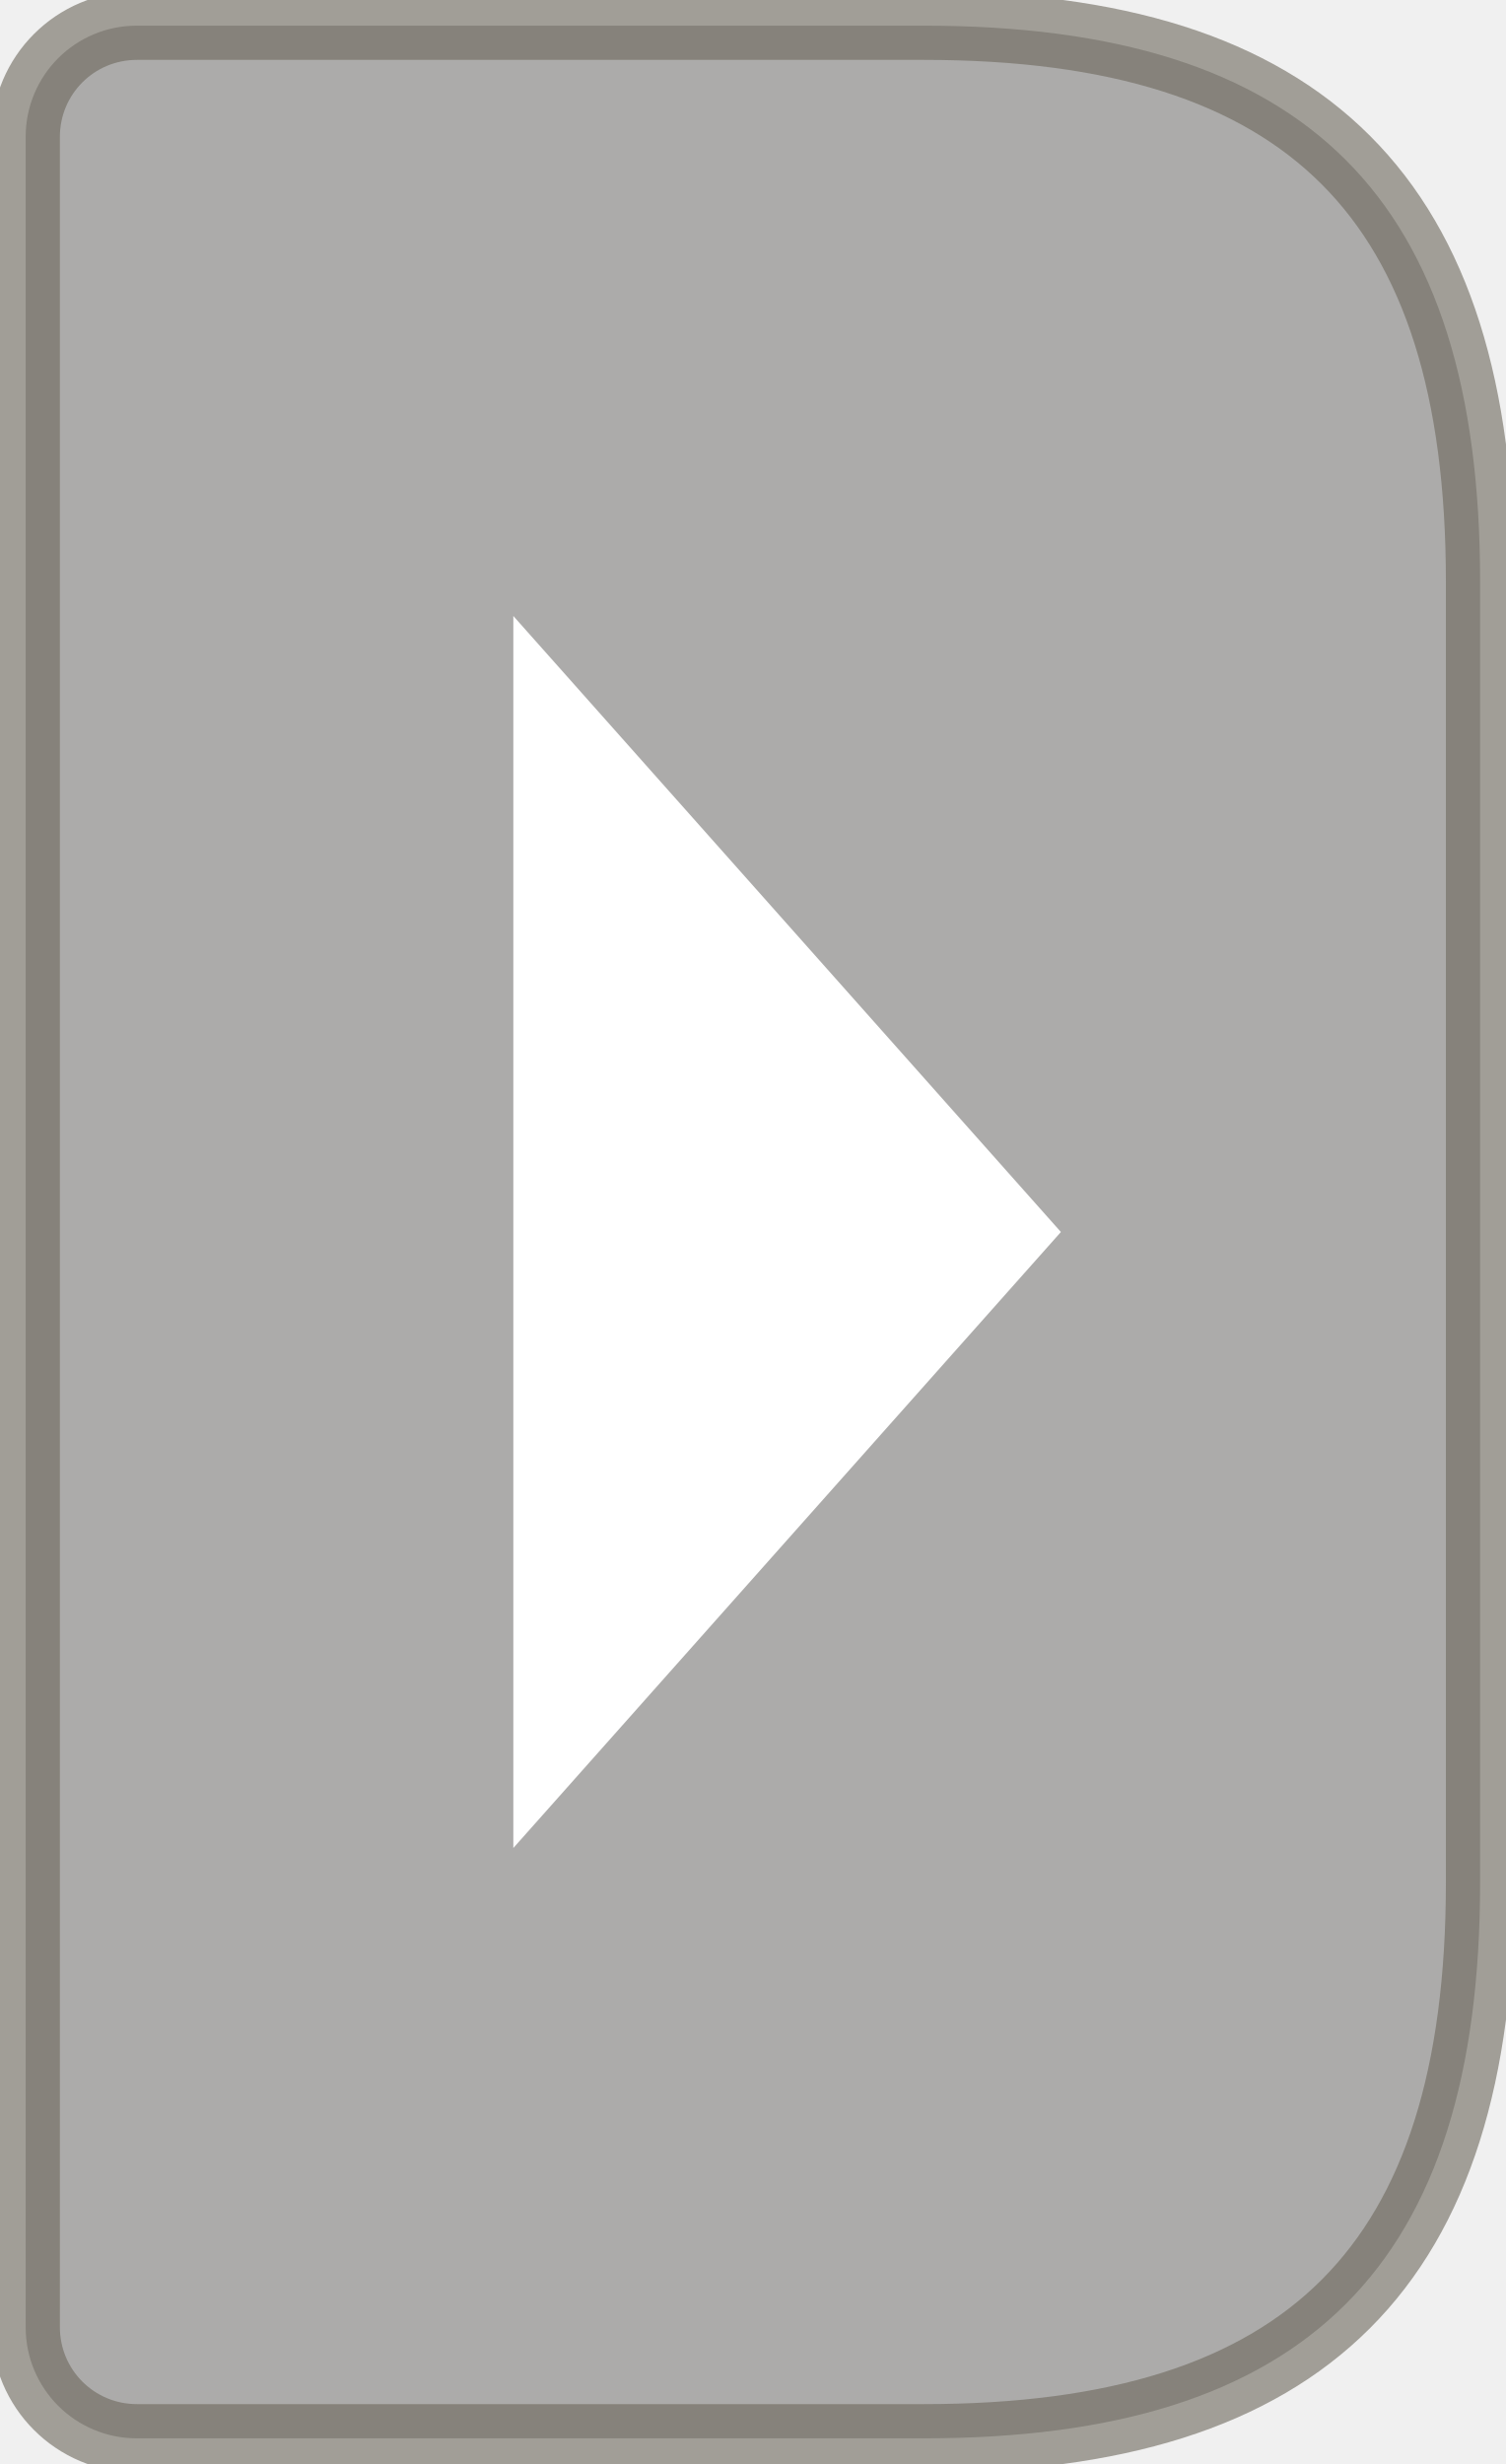
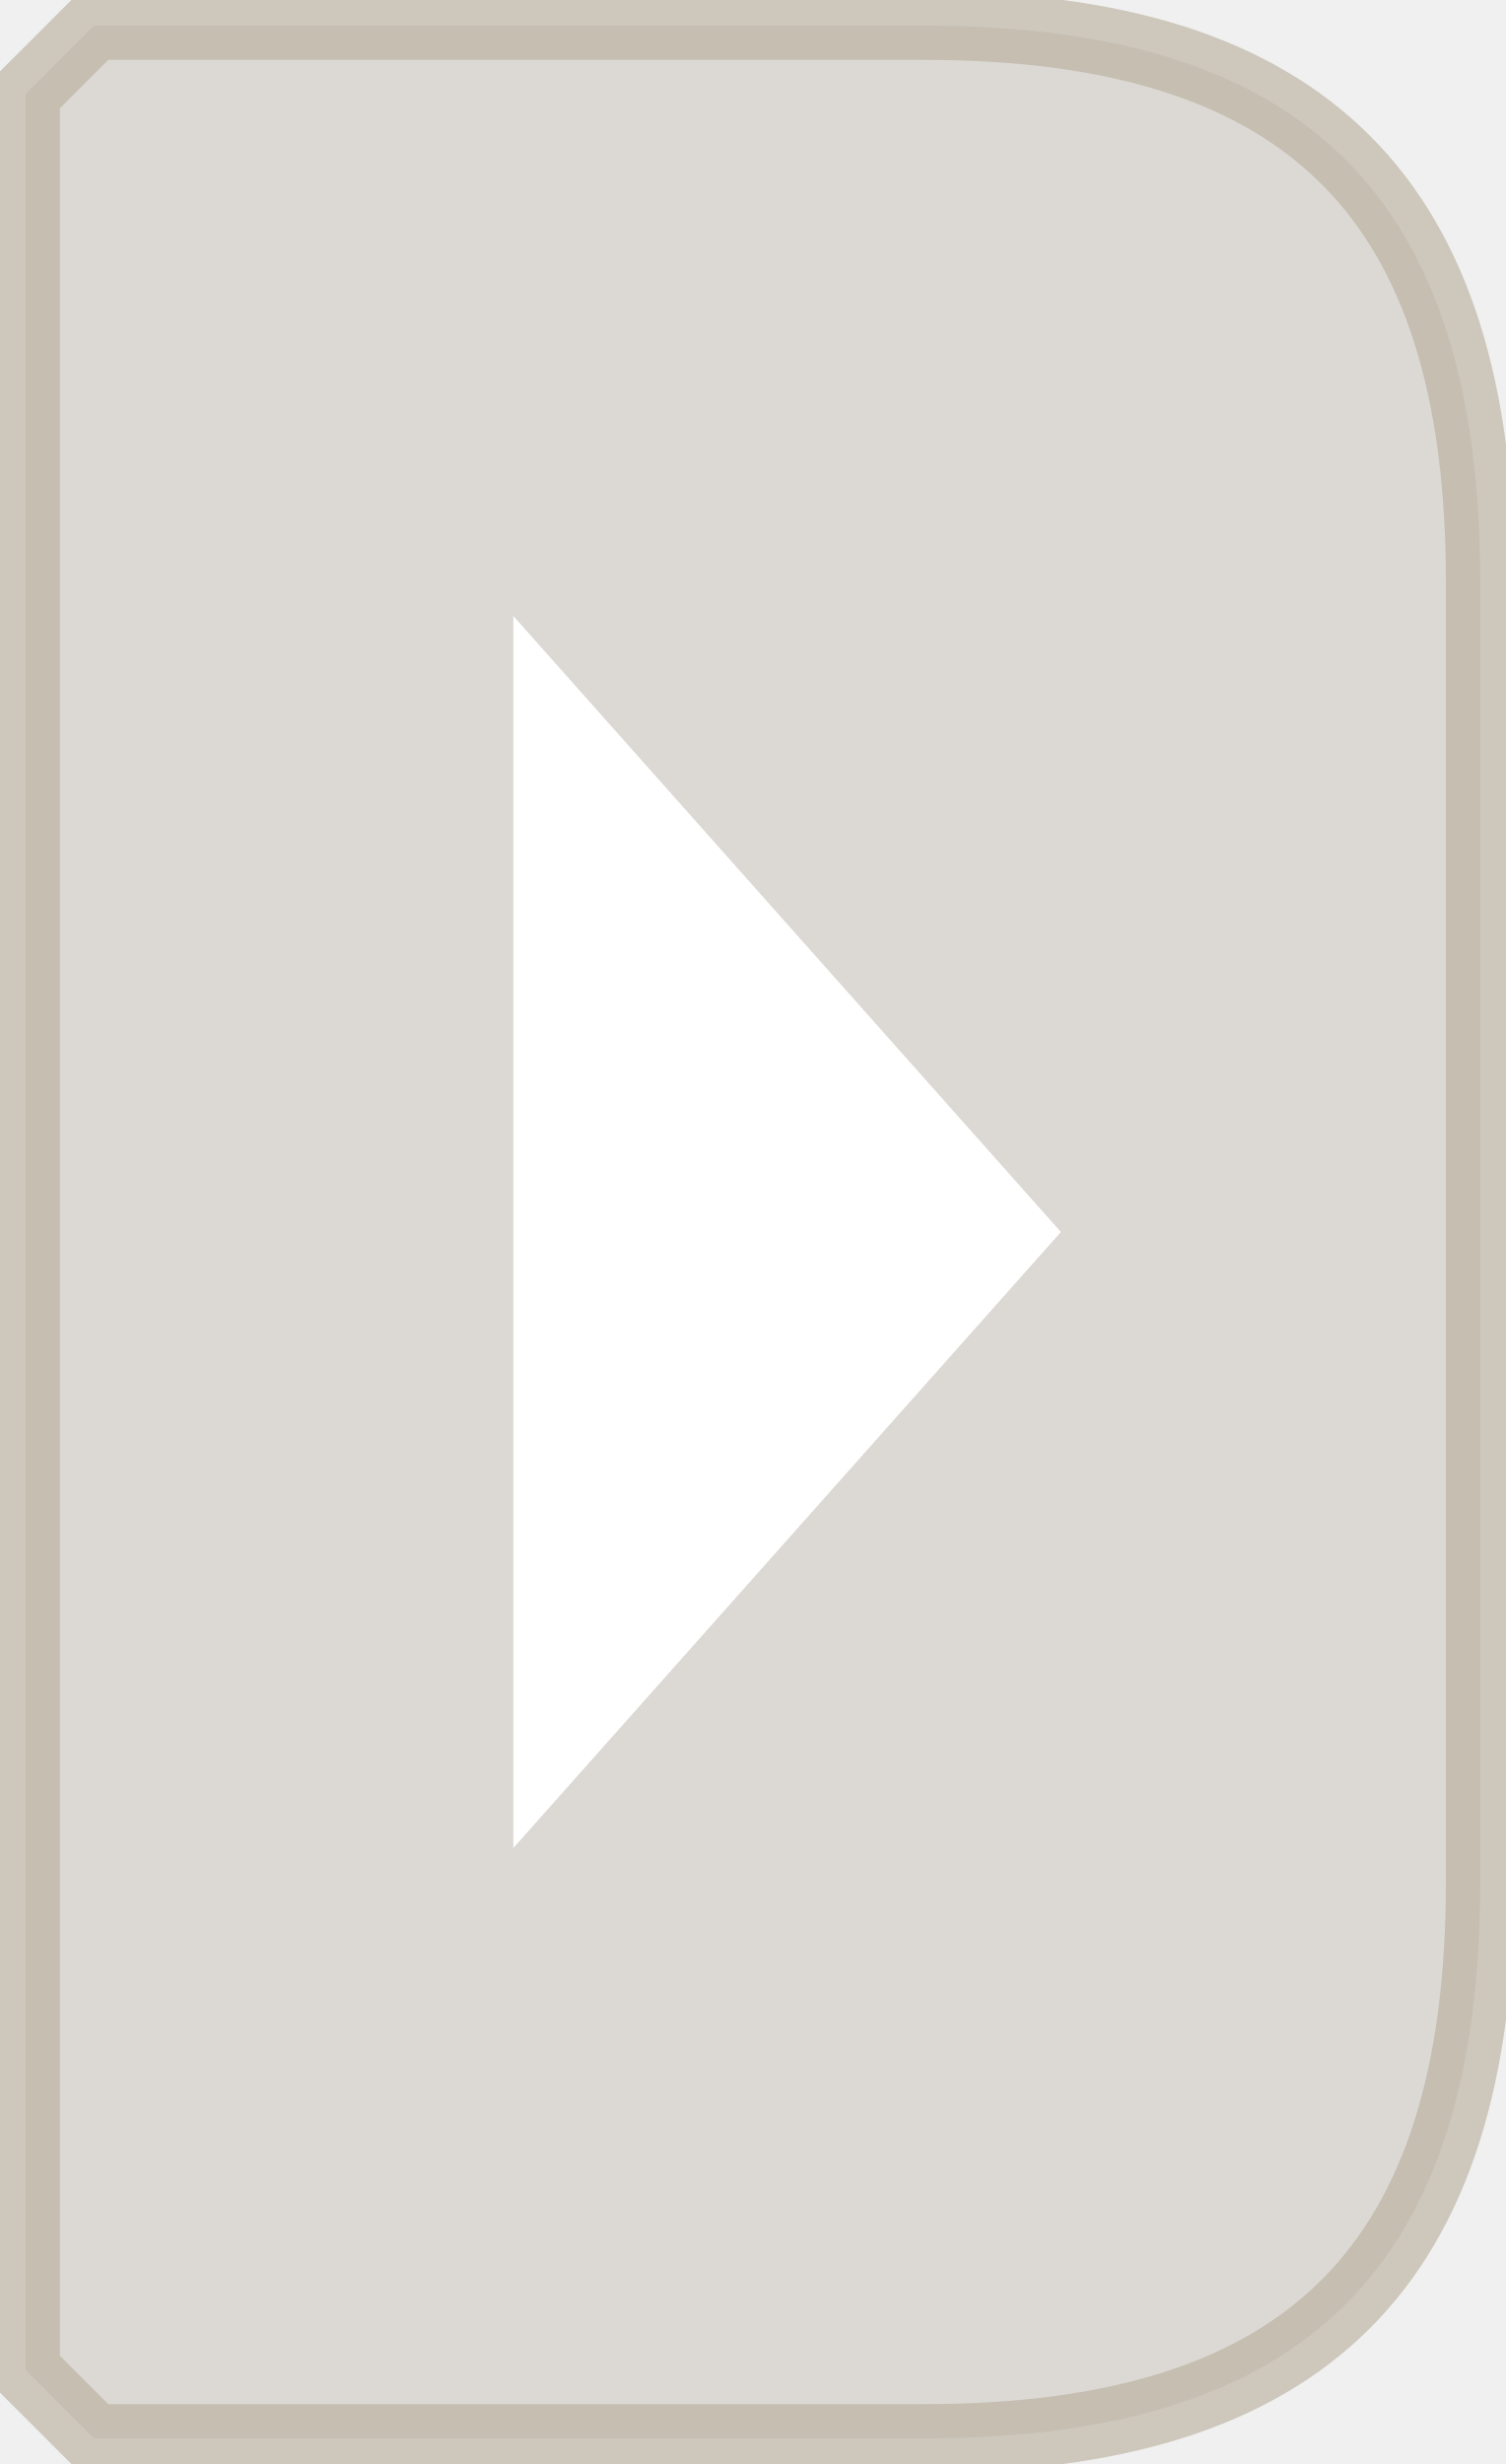
<svg xmlns="http://www.w3.org/2000/svg" width="44" height="72" viewBox="0 0 44 72">
-   <path style="fill:#23211e;fill-opacity:0.33;stroke:#6c675c;stroke-width:2;stroke-linejoin:round;stroke-opacity:0.6" d="M 0.75,4 C 0.75,2.2 2.2,0.75 4,0.75 h 23 c 11.2,0 16.25,5.05 16.25,16.25 v 38 c 0,11.2 -5.05,16.25 -16.25,16.25 H 4 c -1.8,0 -3.25,-1.45 -3.25,-3.25 z" />
+   <path style="fill:#b5ac9a;fill-opacity:0.33;stroke:#b5ac9a;stroke-width:2;stroke-linejoin:round;stroke-opacity:0.6" d="M 0.75,2.75 2.75,0.75 H 27 c 11.2,0 16.25,5.05 16.25,16.25 v 38 c 0,11.2 -5.05,16.25 -16.25,16.25 H 2.75 l -2,-2 z" />
  <path style="fill:#ffffff" d="M 15,18 31,36 15,54 Z" />
</svg>
